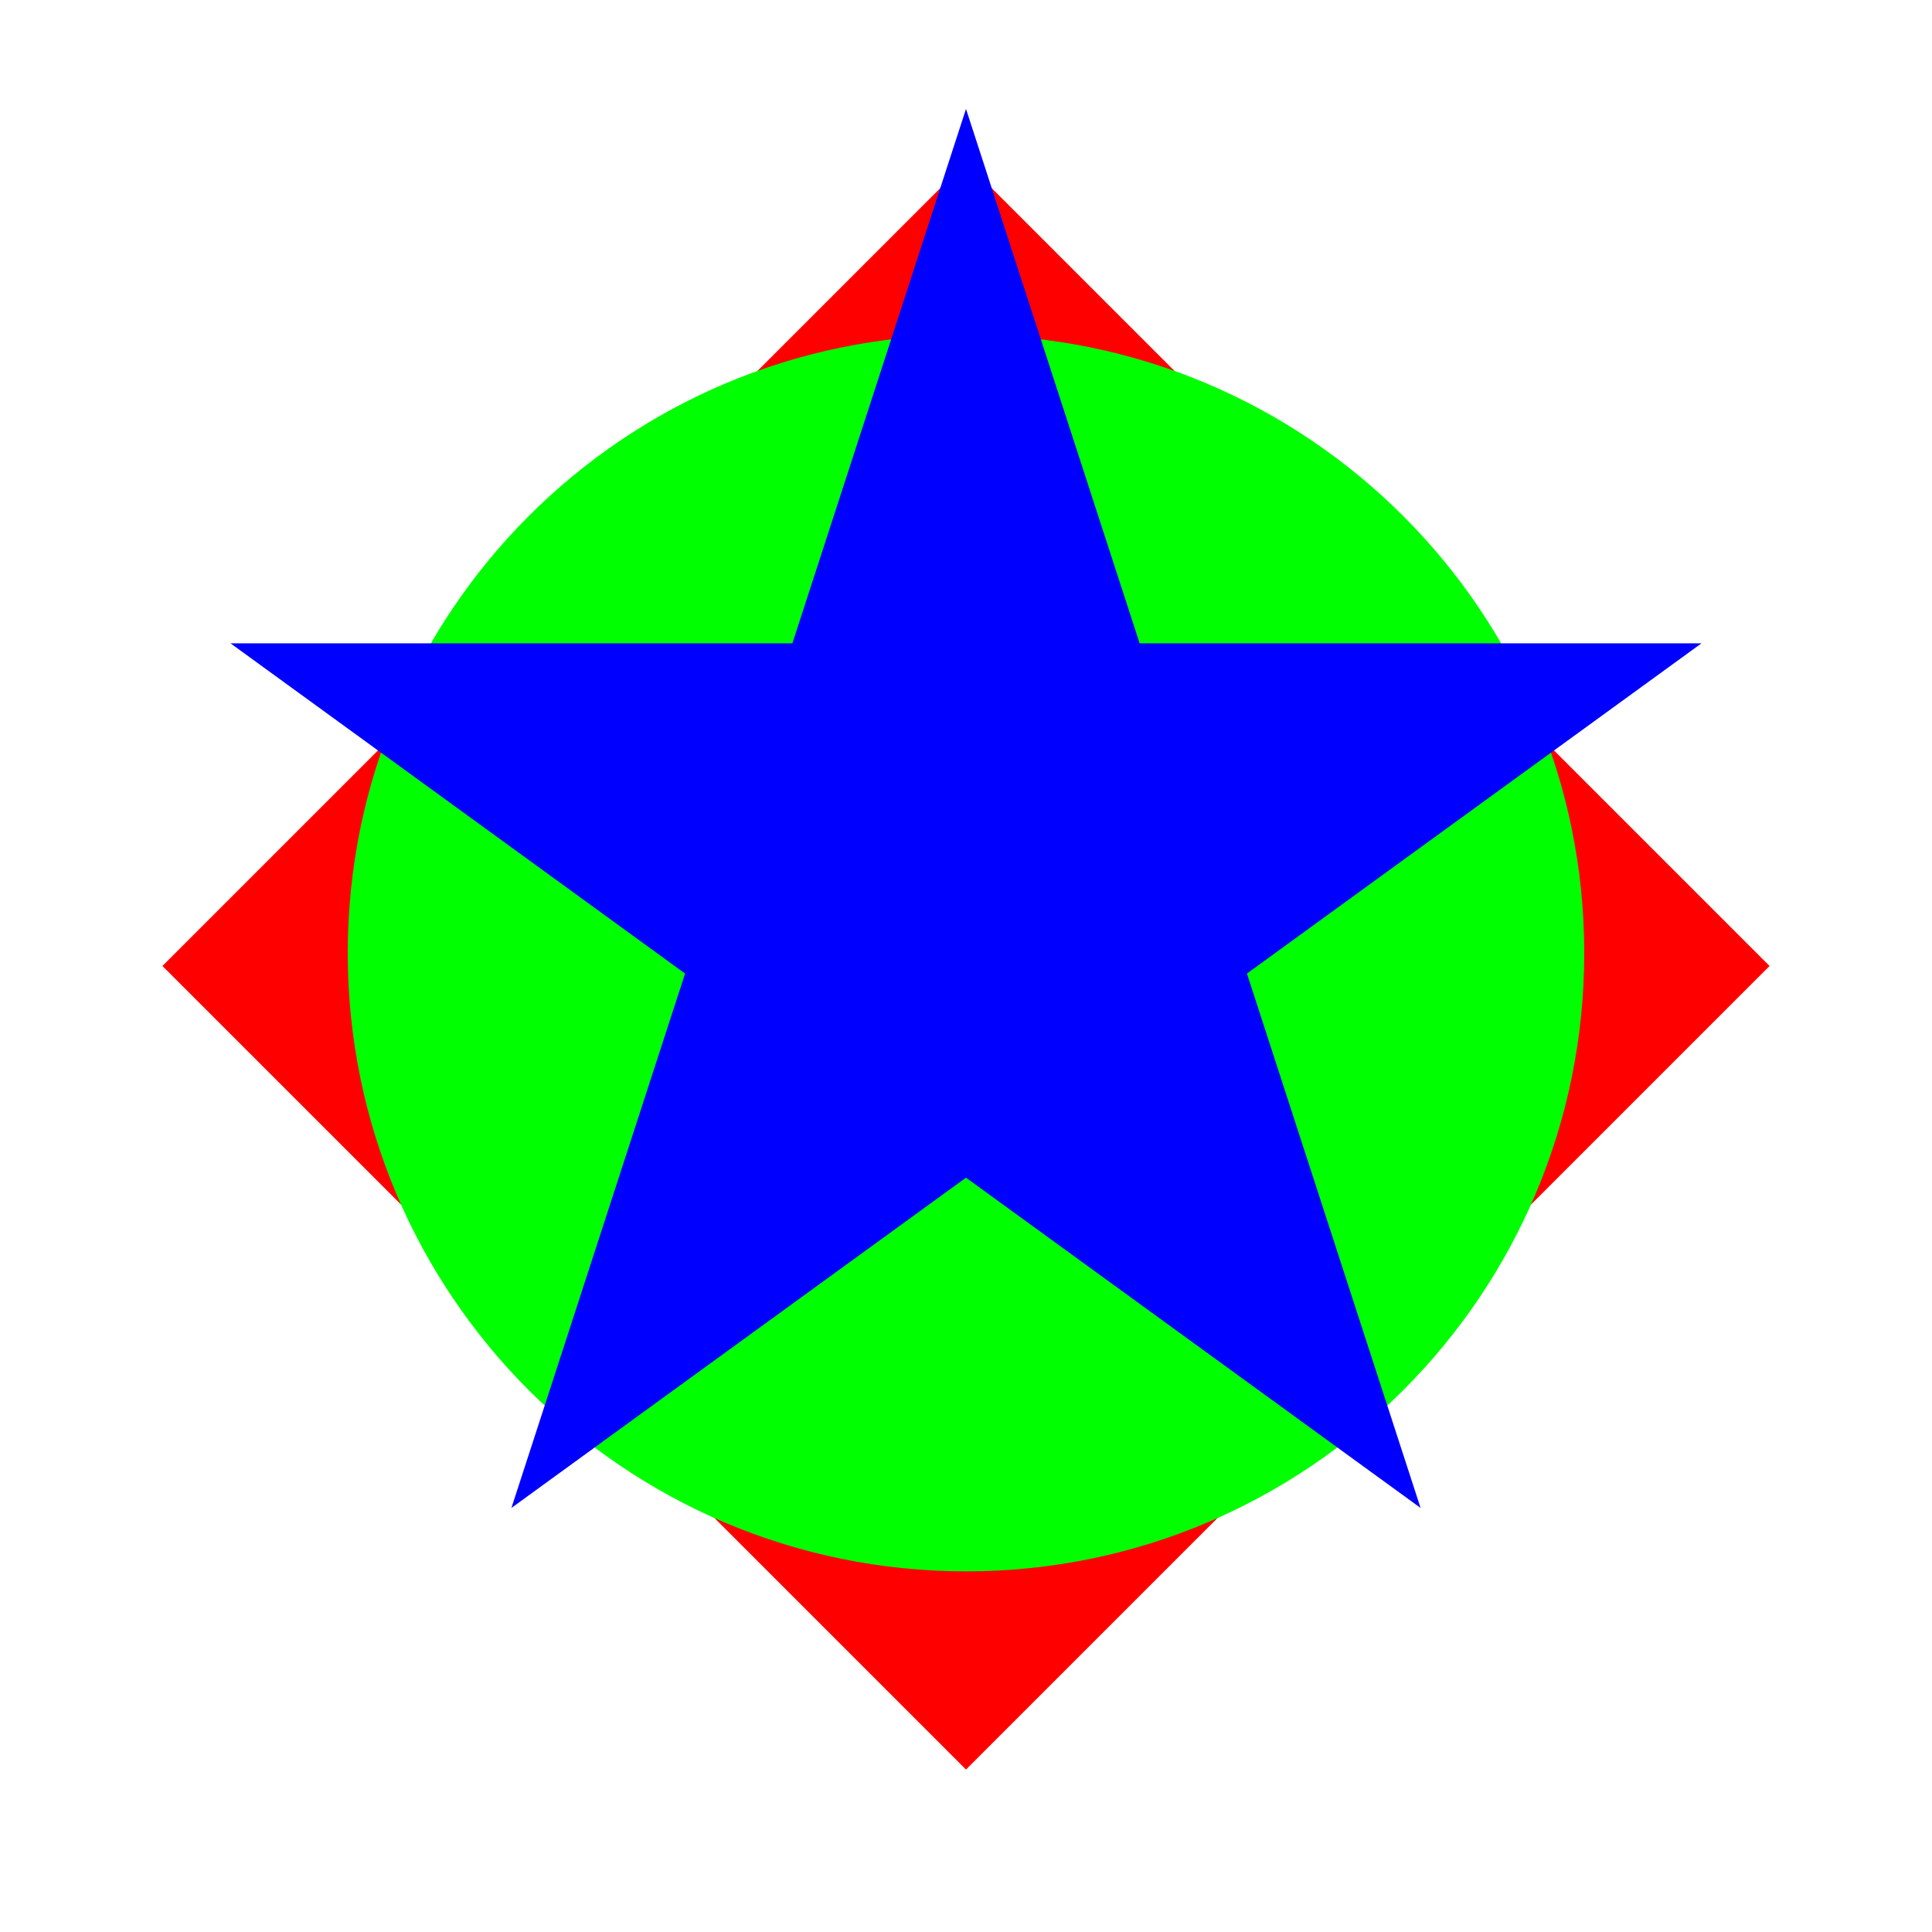
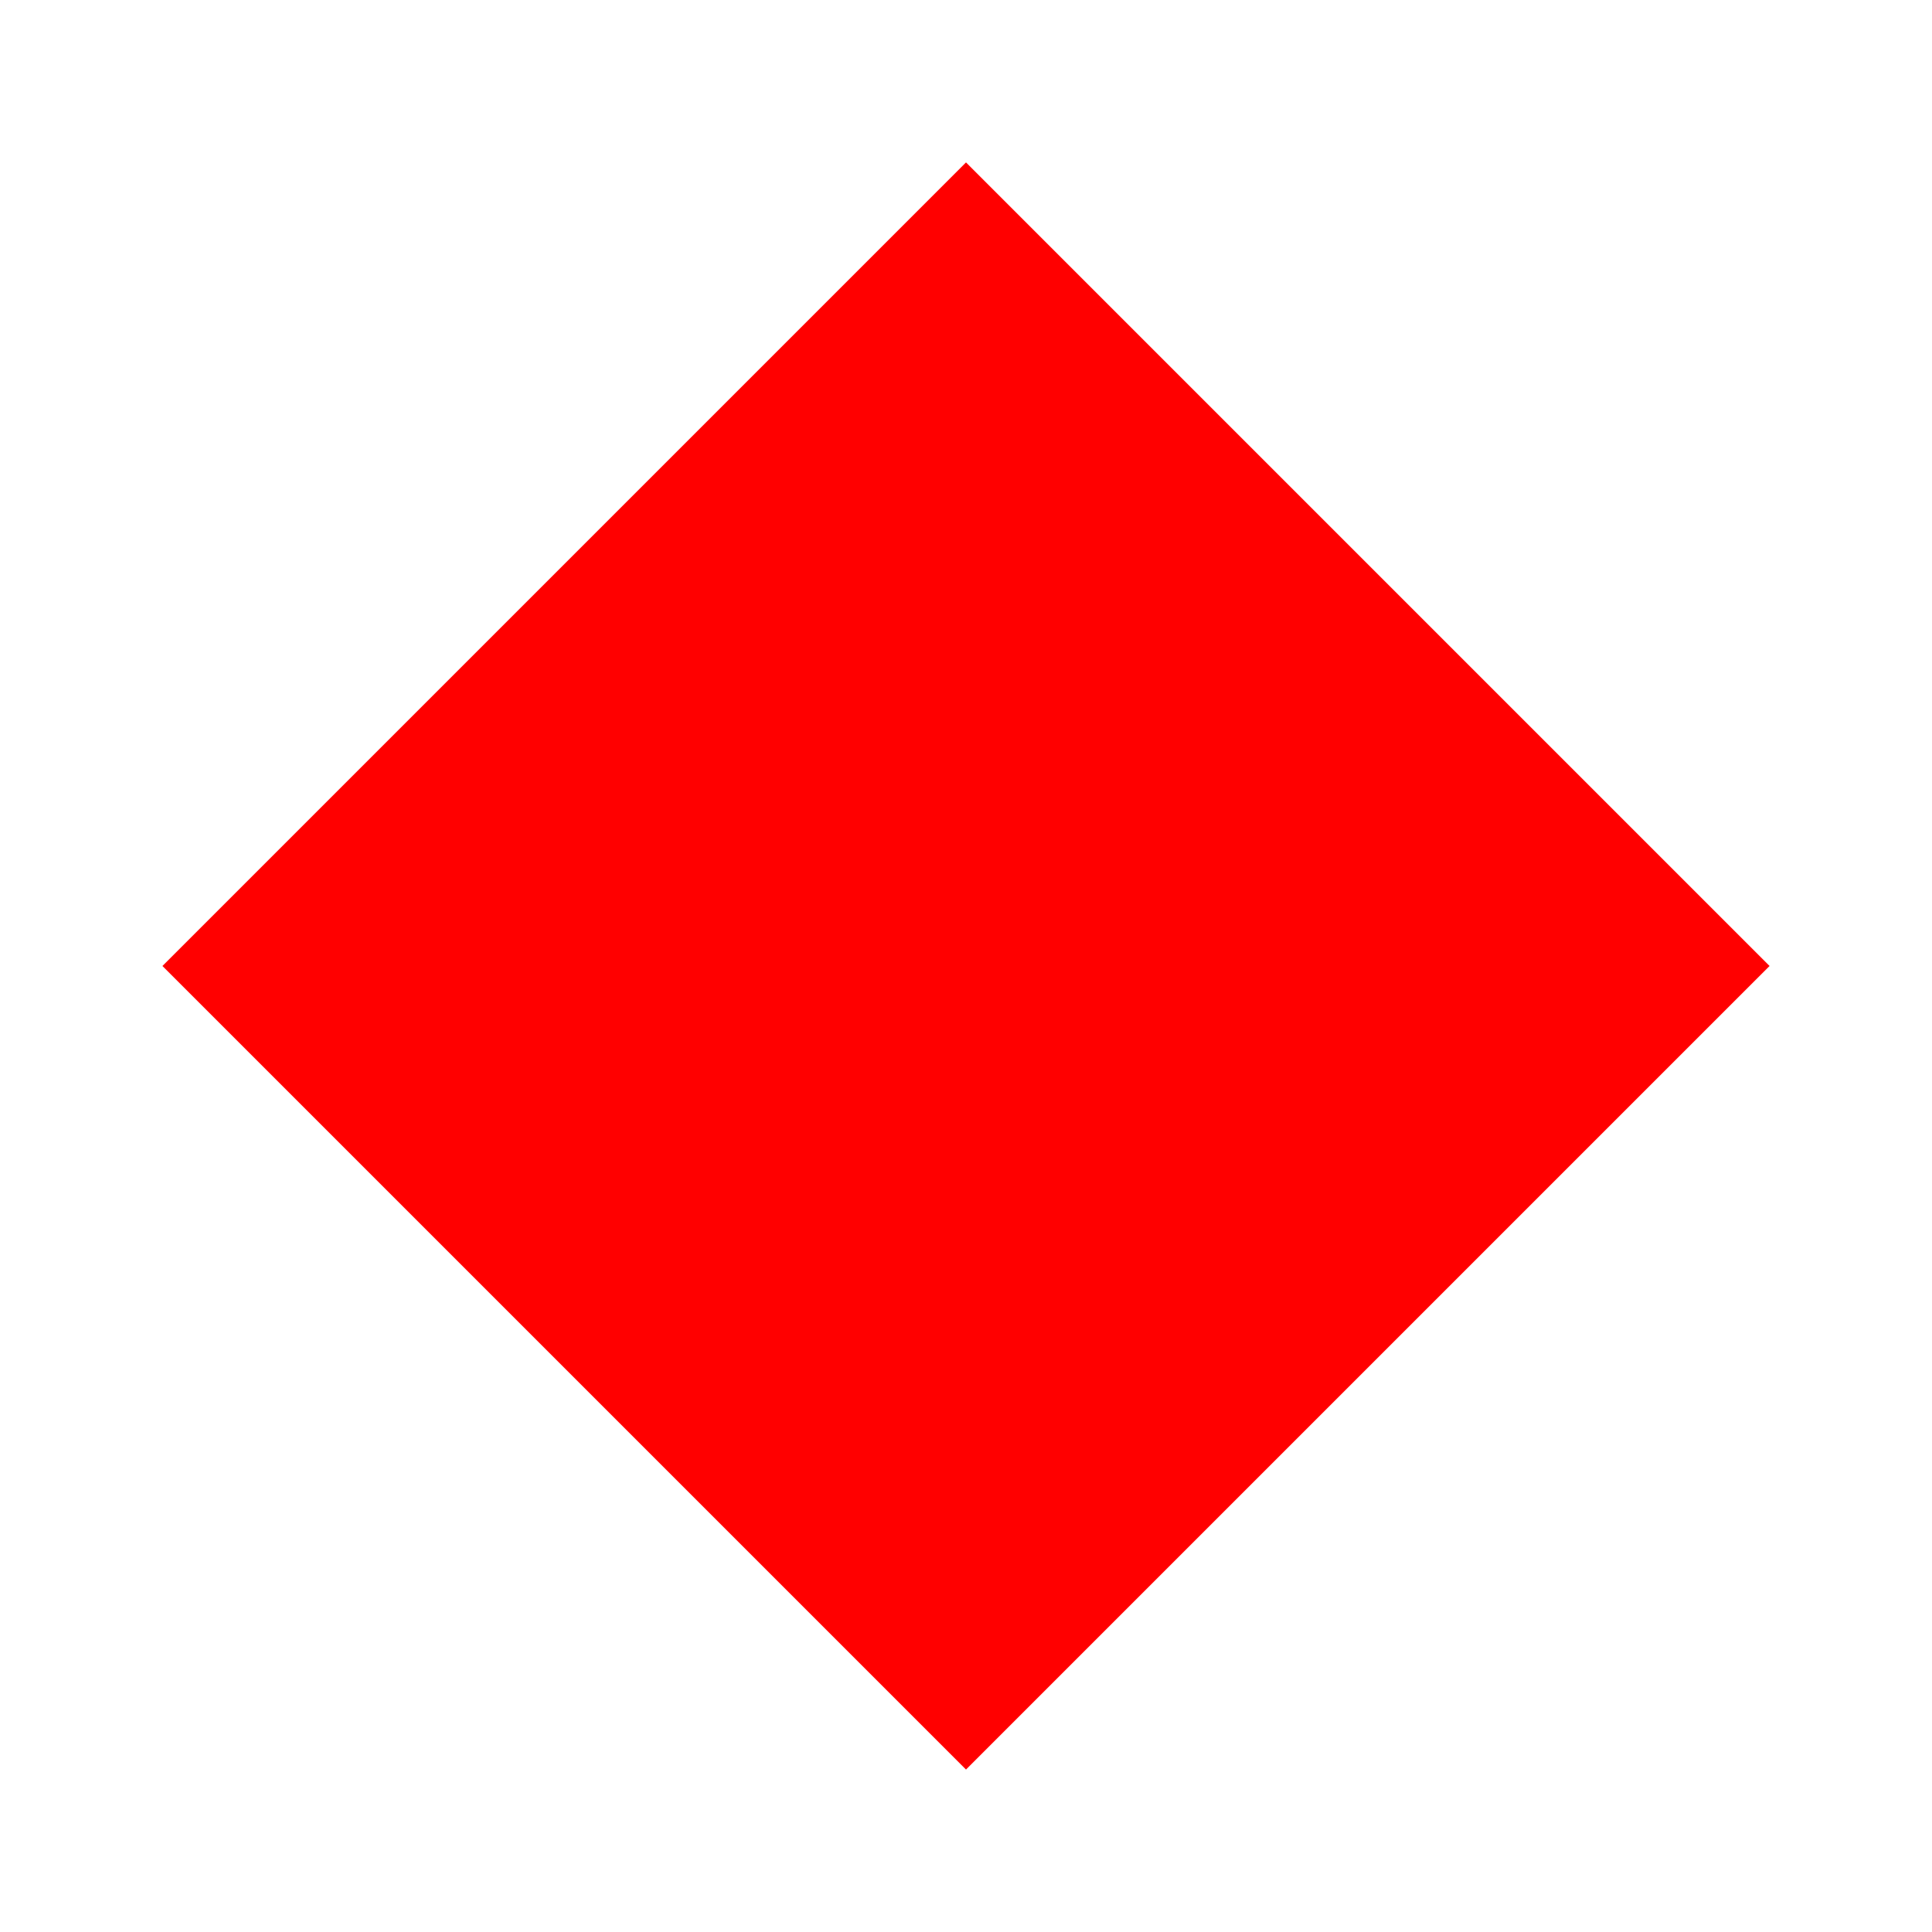
<svg xmlns="http://www.w3.org/2000/svg" version="1.1" id="Layer_1" x="0px" y="0px" viewBox="0 0 300 300" style="enable-background:new 0 0 300 300;" xml:space="preserve">
  <defs>
    <style>

      .box { fill: #f00; }
-       .oval { fill: #0f0; }
-       .star { fill: #00f; }
+       .oval { fill: #0f0; display: none; }
+       .star { fill: #00f; display: none; }
+ 
+       @media screen and (max-width: 400px) {
+         .box { display: none; }
+         .oval { display: block; }
+       }
+ 
+       @media screen and (max-width: 300px) {
+         .oval { display: none; }
+         .star { display: block; }
+       }

		</style>
  </defs>
  <rect class="box" x="61.768" y="61.768" transform="matrix(0.7071 0.7071 -0.7071 0.7071 150 -62.1321)" width="176.464" height="176.464" />
  <circle class="oval" cx="150" cy="148" r="96" />
  <polygon class="star" points="150, 16.914 176.961, 99.892 264.208, 99.892 193.624, 151.174 220.585, 234.151 150, 182.869 79.415, 234.151 106.376, 151.174 35.792, 99.892 123.039, 99.892 " />
</svg>
